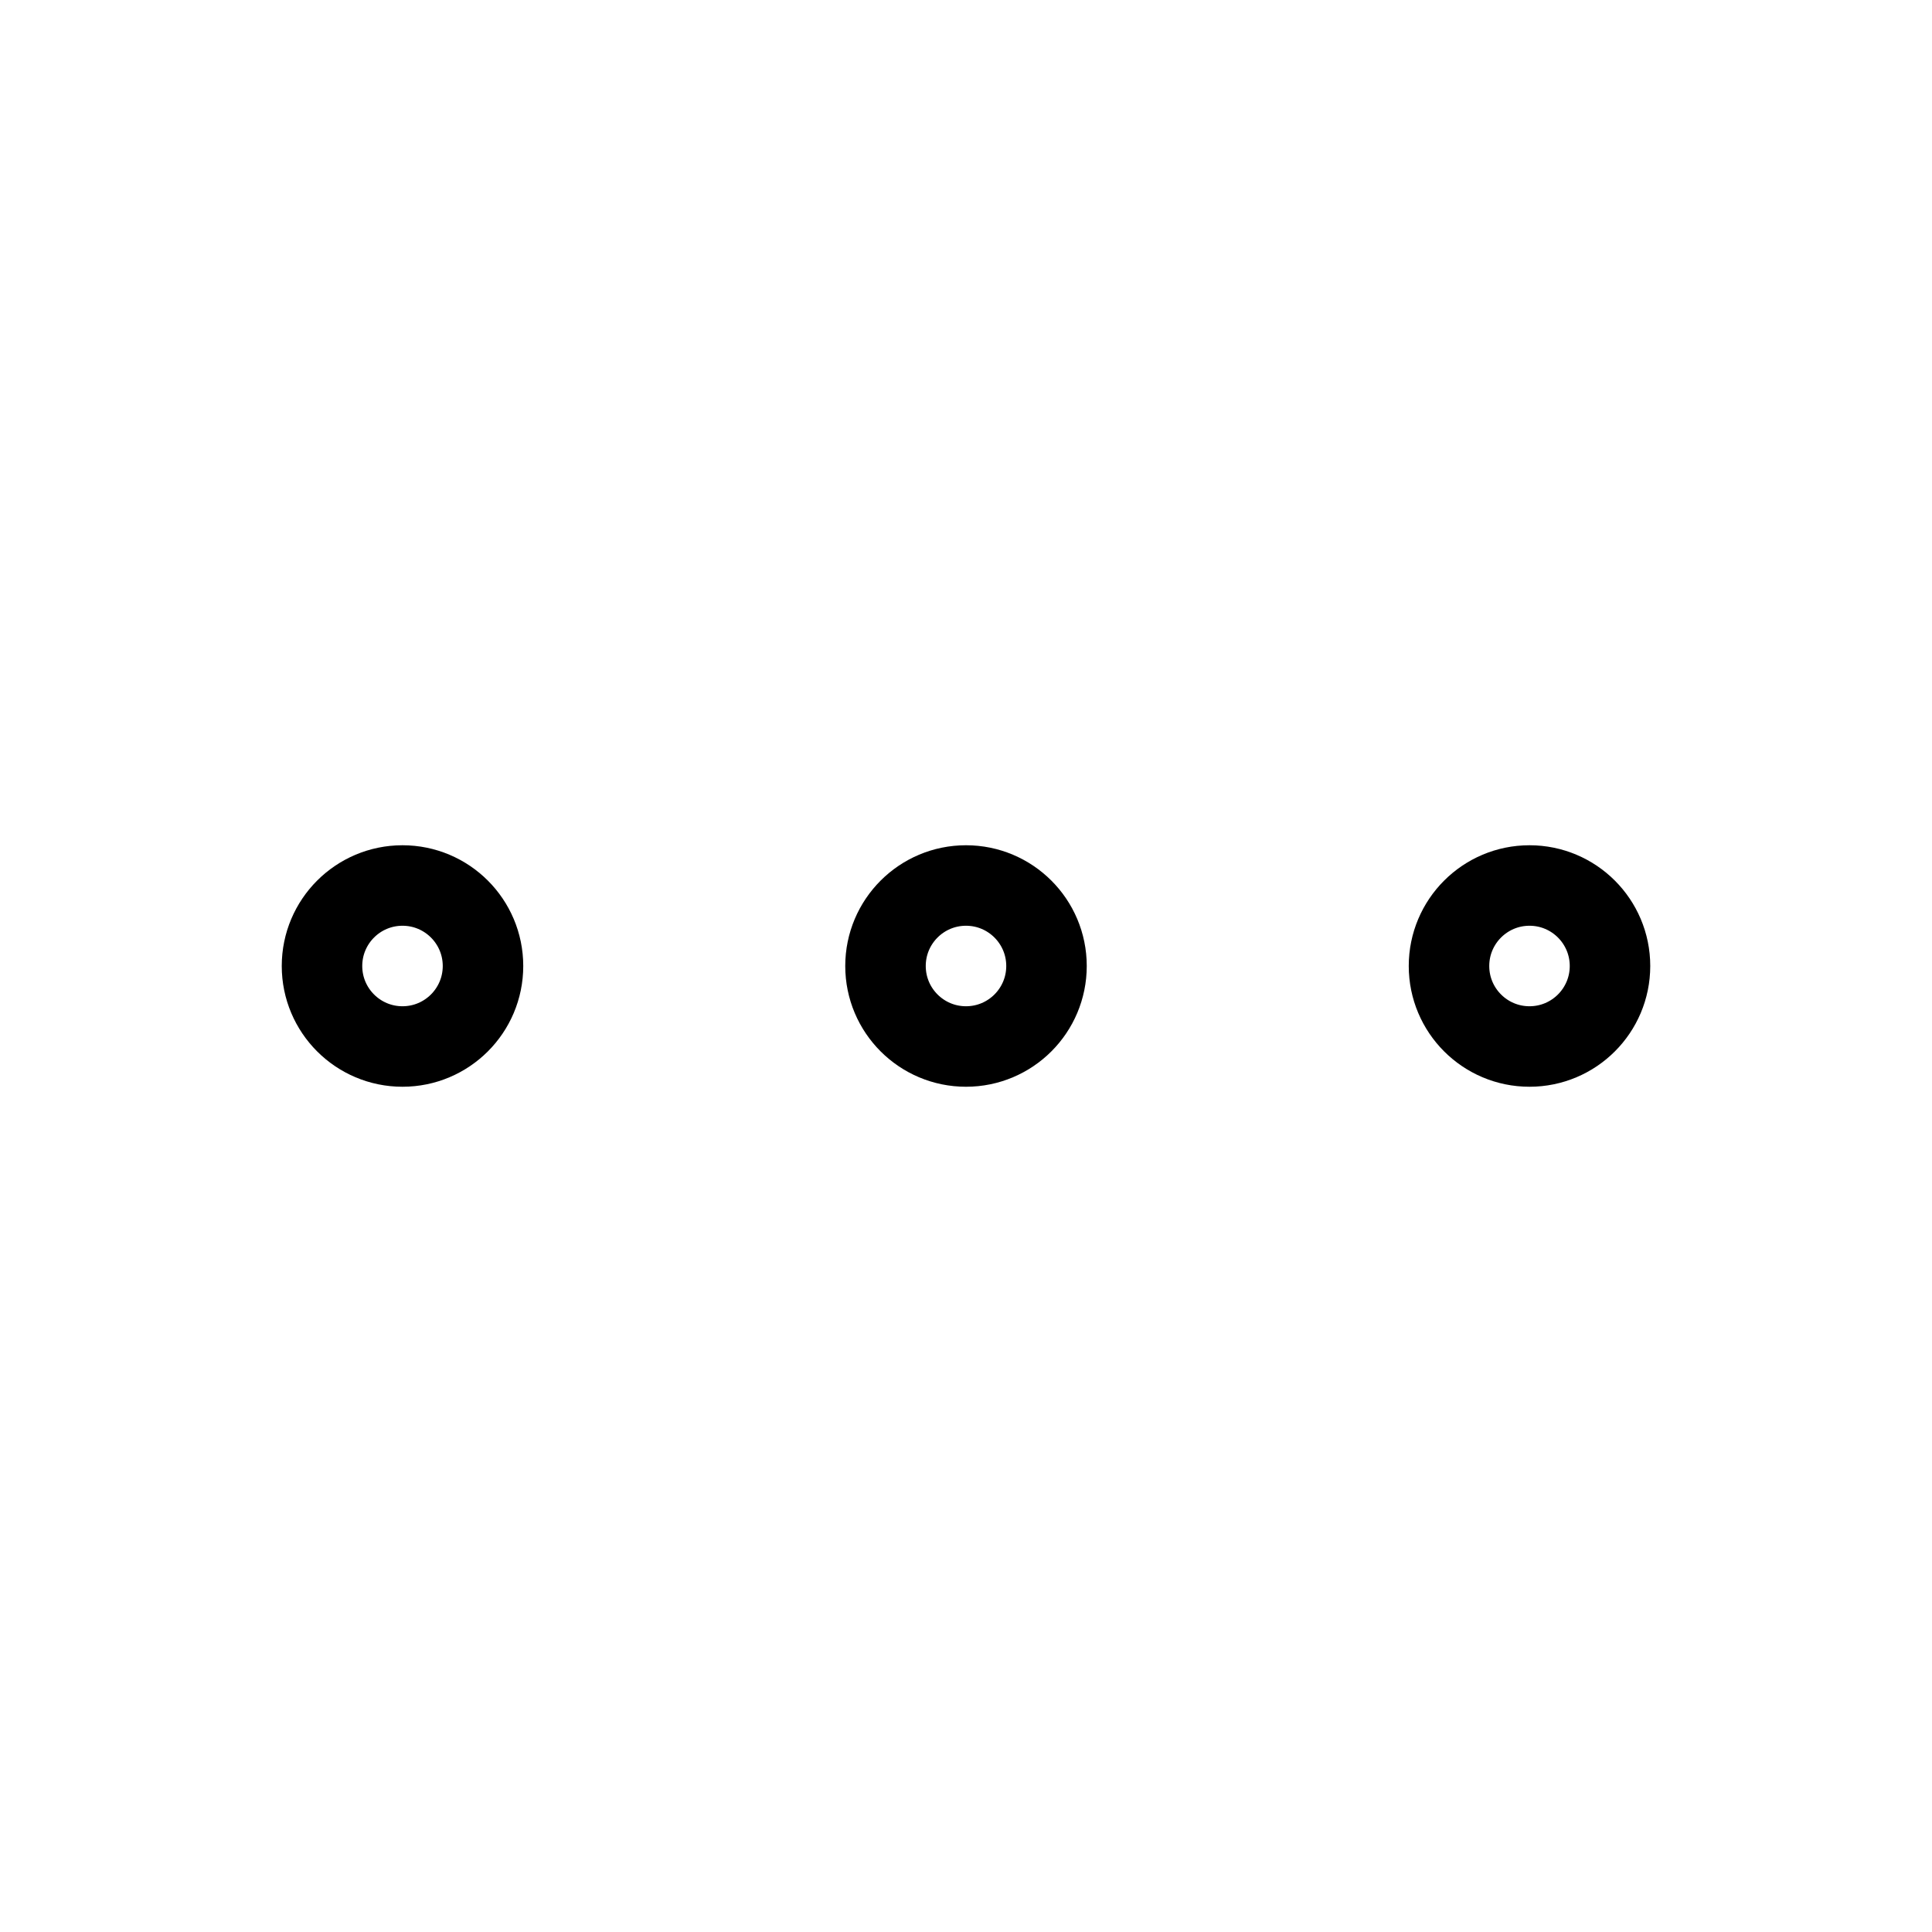
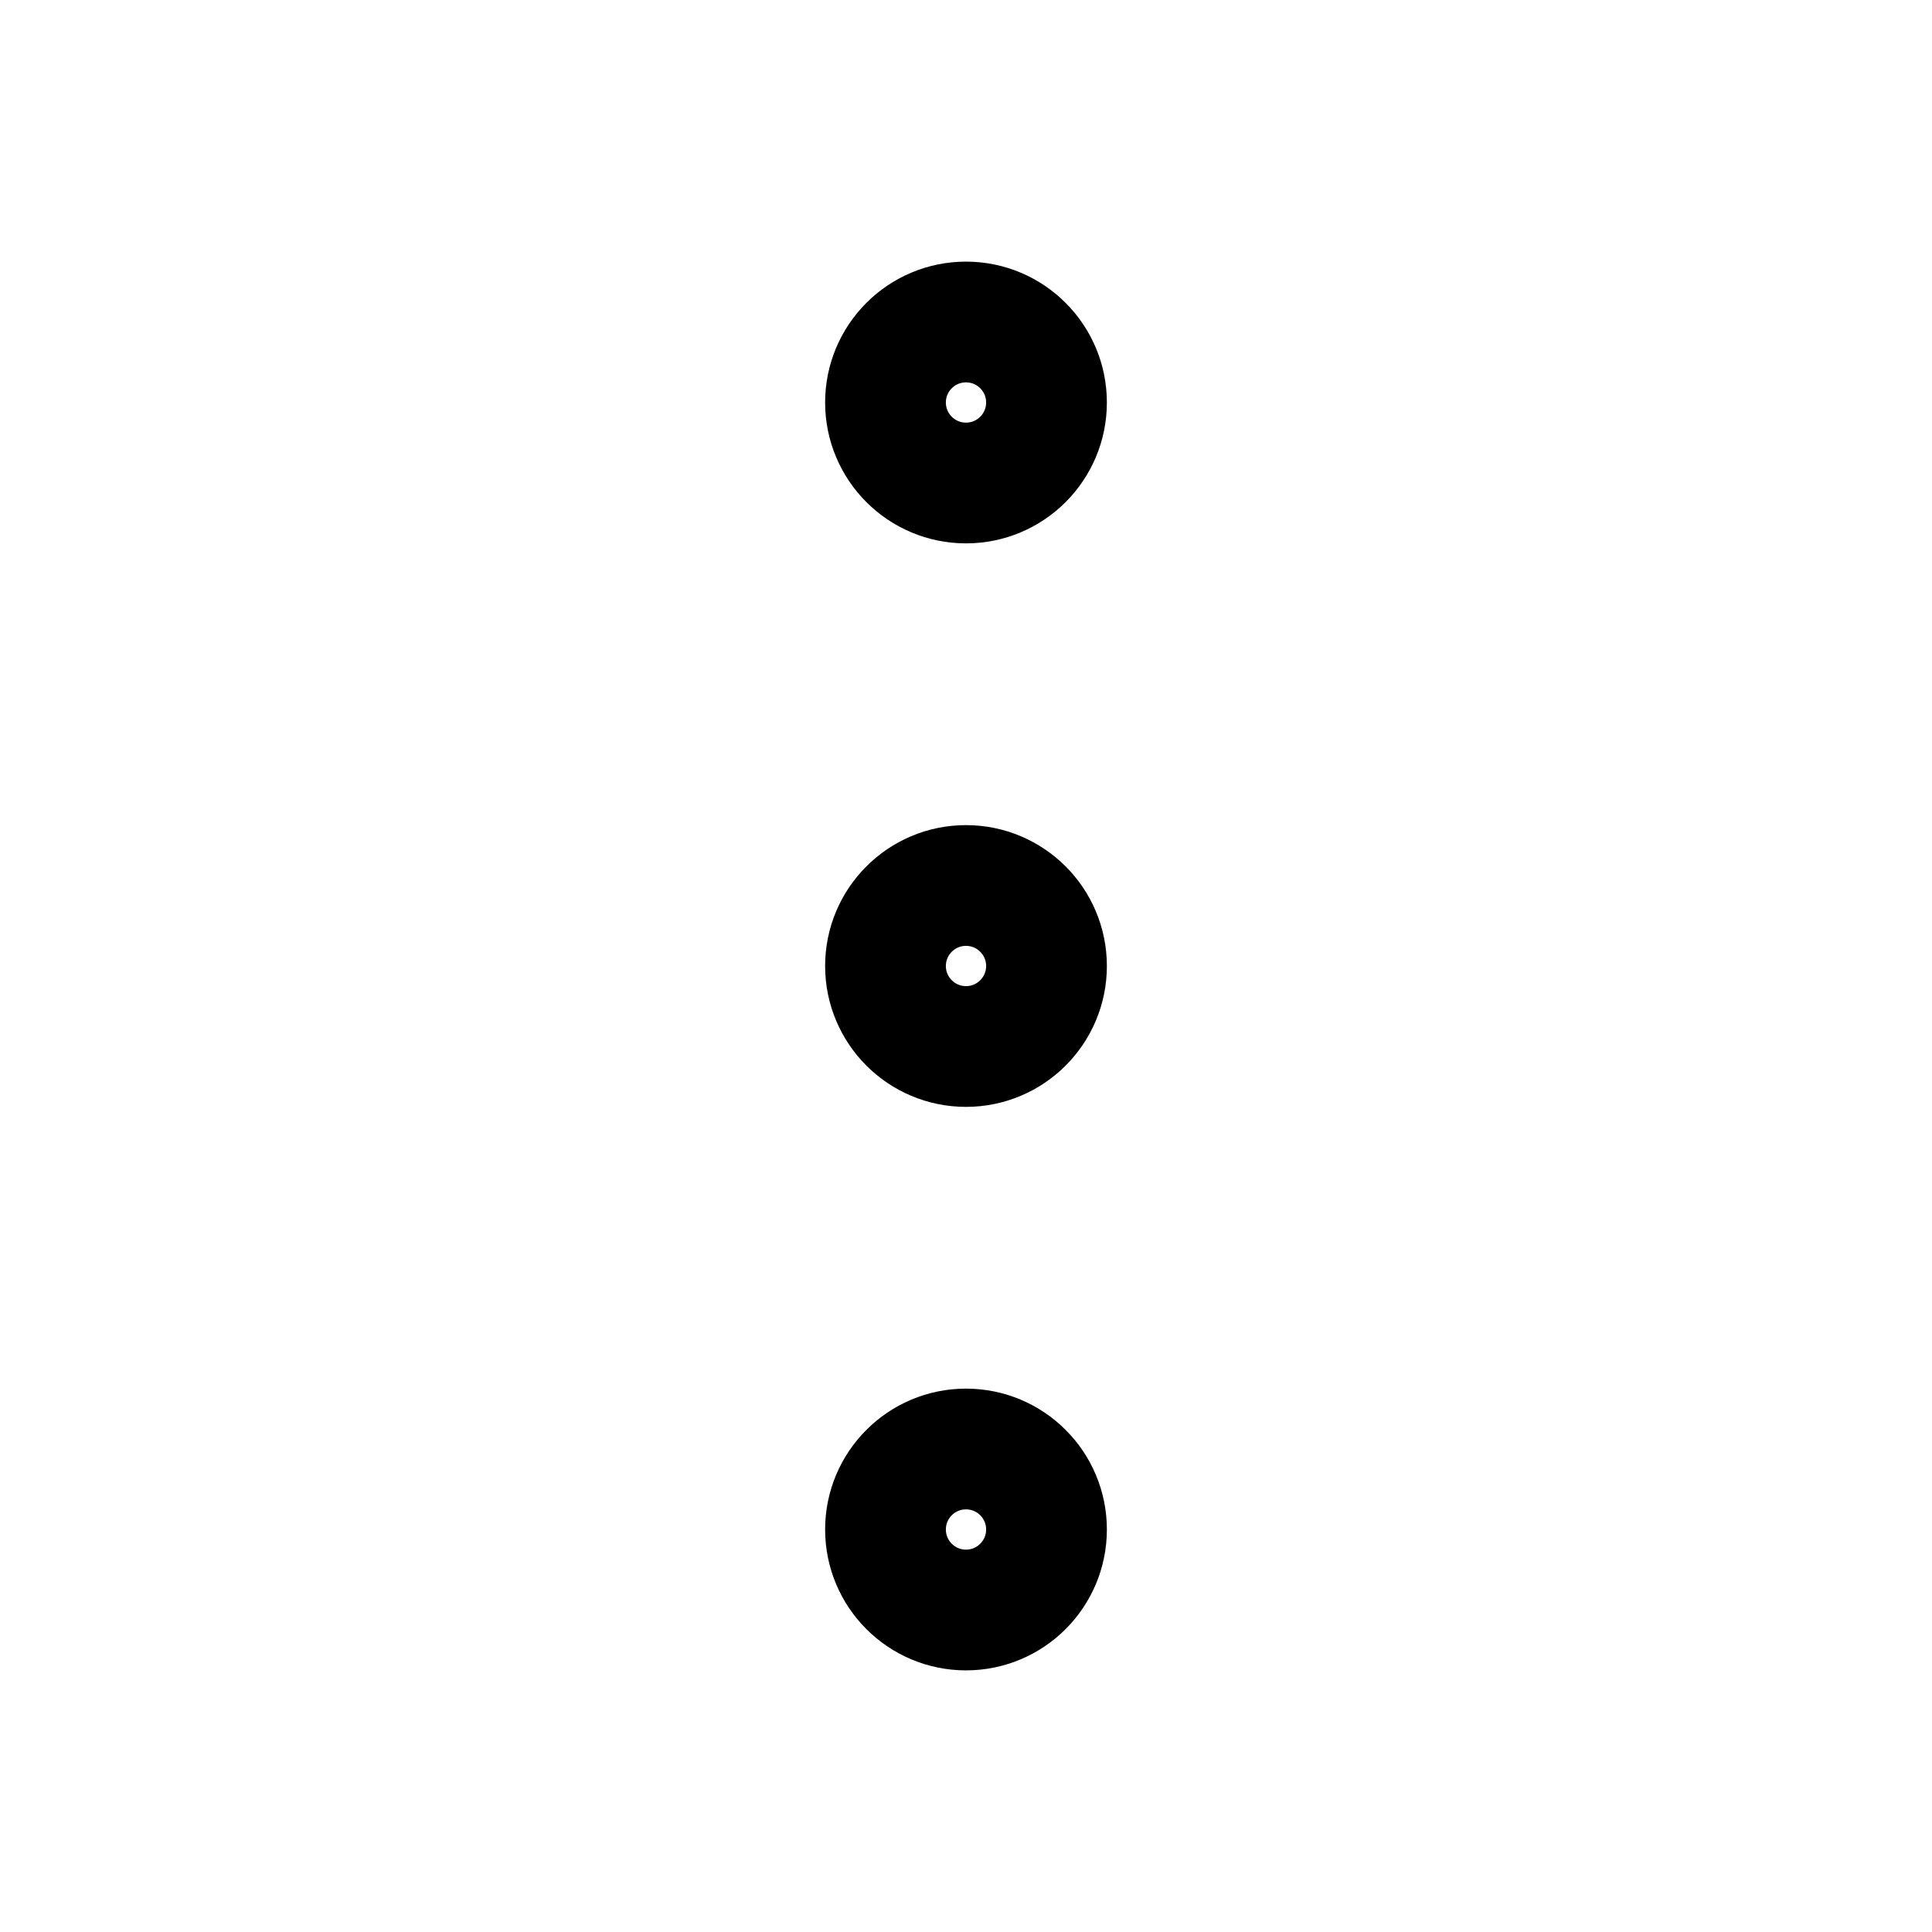
- <svg xmlns="http://www.w3.org/2000/svg" class="icon icon-tabler icon-tabler-dots" width="28" height="28" viewBox="0 0 24 24" stroke-width="1" stroke="currentColor" fill="none" stroke-linecap="round" stroke-linejoin="round">
+ <svg xmlns="http://www.w3.org/2000/svg" class="icon icon-tabler icon-tabler-dots-vertical" width="24" height="24" viewBox="0 0 24 24" stroke-width="1.5" stroke="currentColor" fill="none" stroke-linecap="round" stroke-linejoin="round">
  <path stroke="none" d="M0 0h24v24H0z" fill="none" />
-   <circle cx="5" cy="12" r="1" />
  <circle cx="12" cy="12" r="1" />
-   <circle cx="19" cy="12" r="1" />
+   <circle cx="12" cy="19" r="1" />
+   <circle cx="12" cy="5" r="1" />
</svg>
